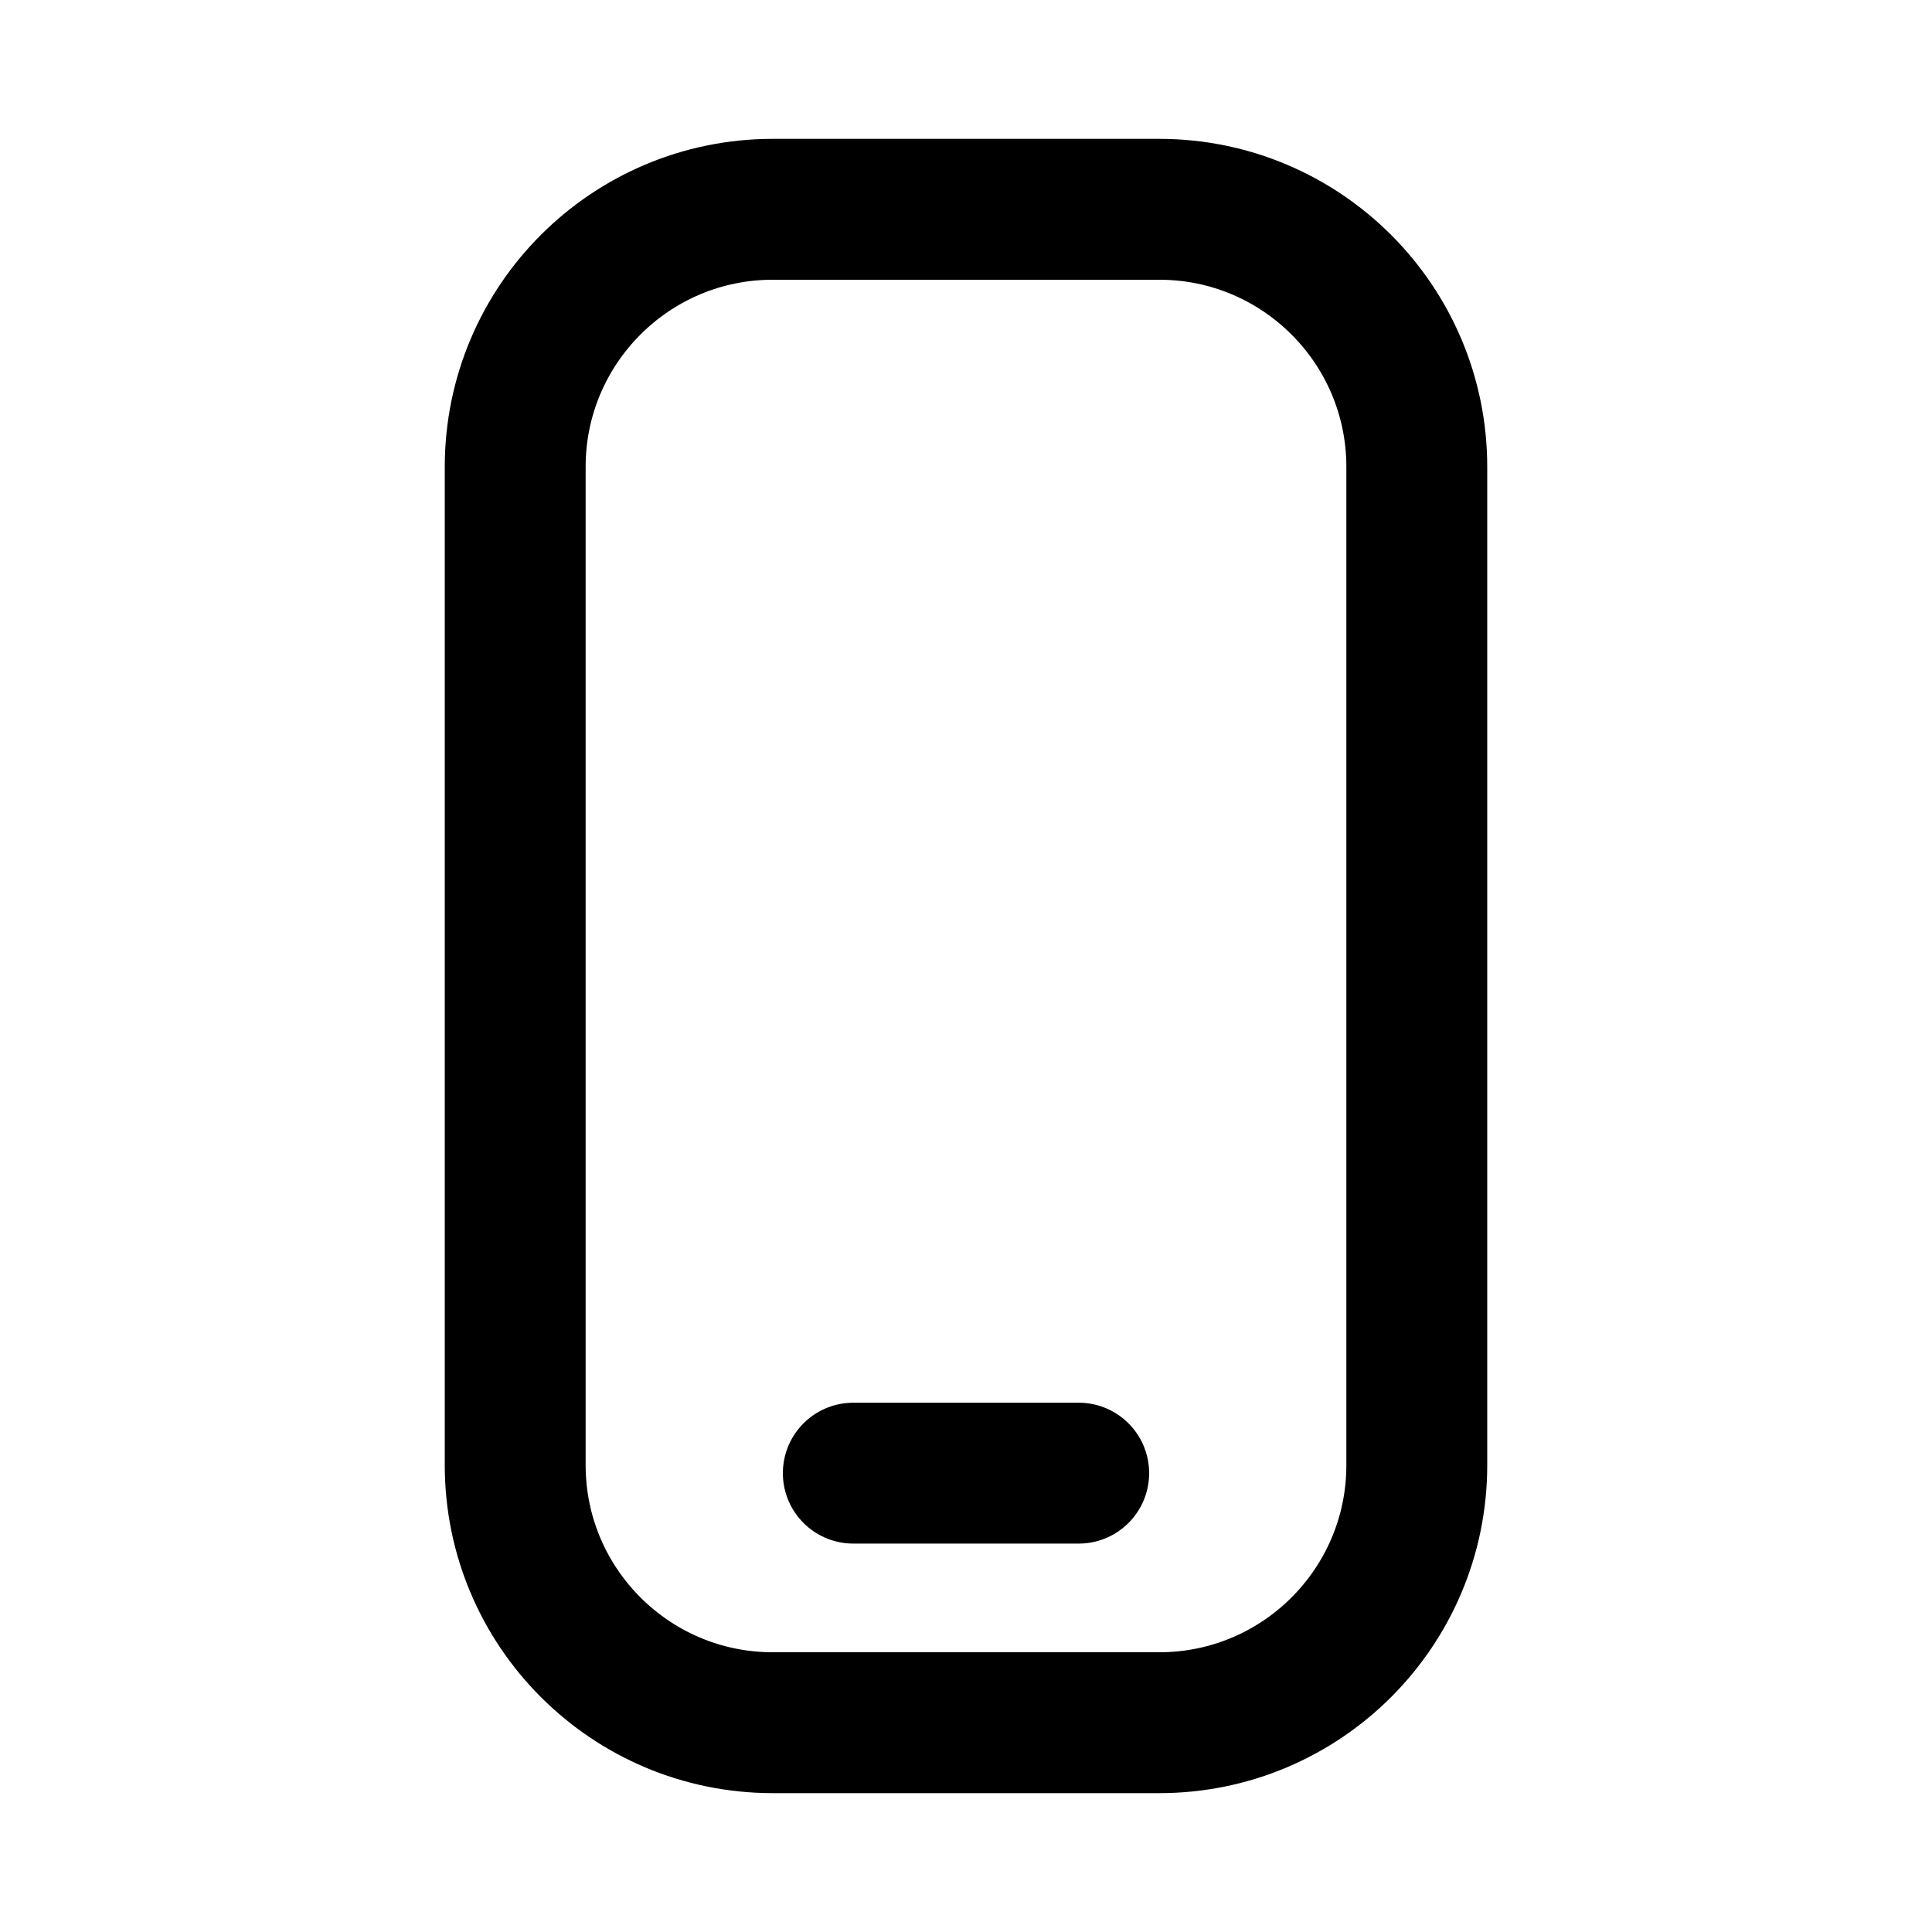
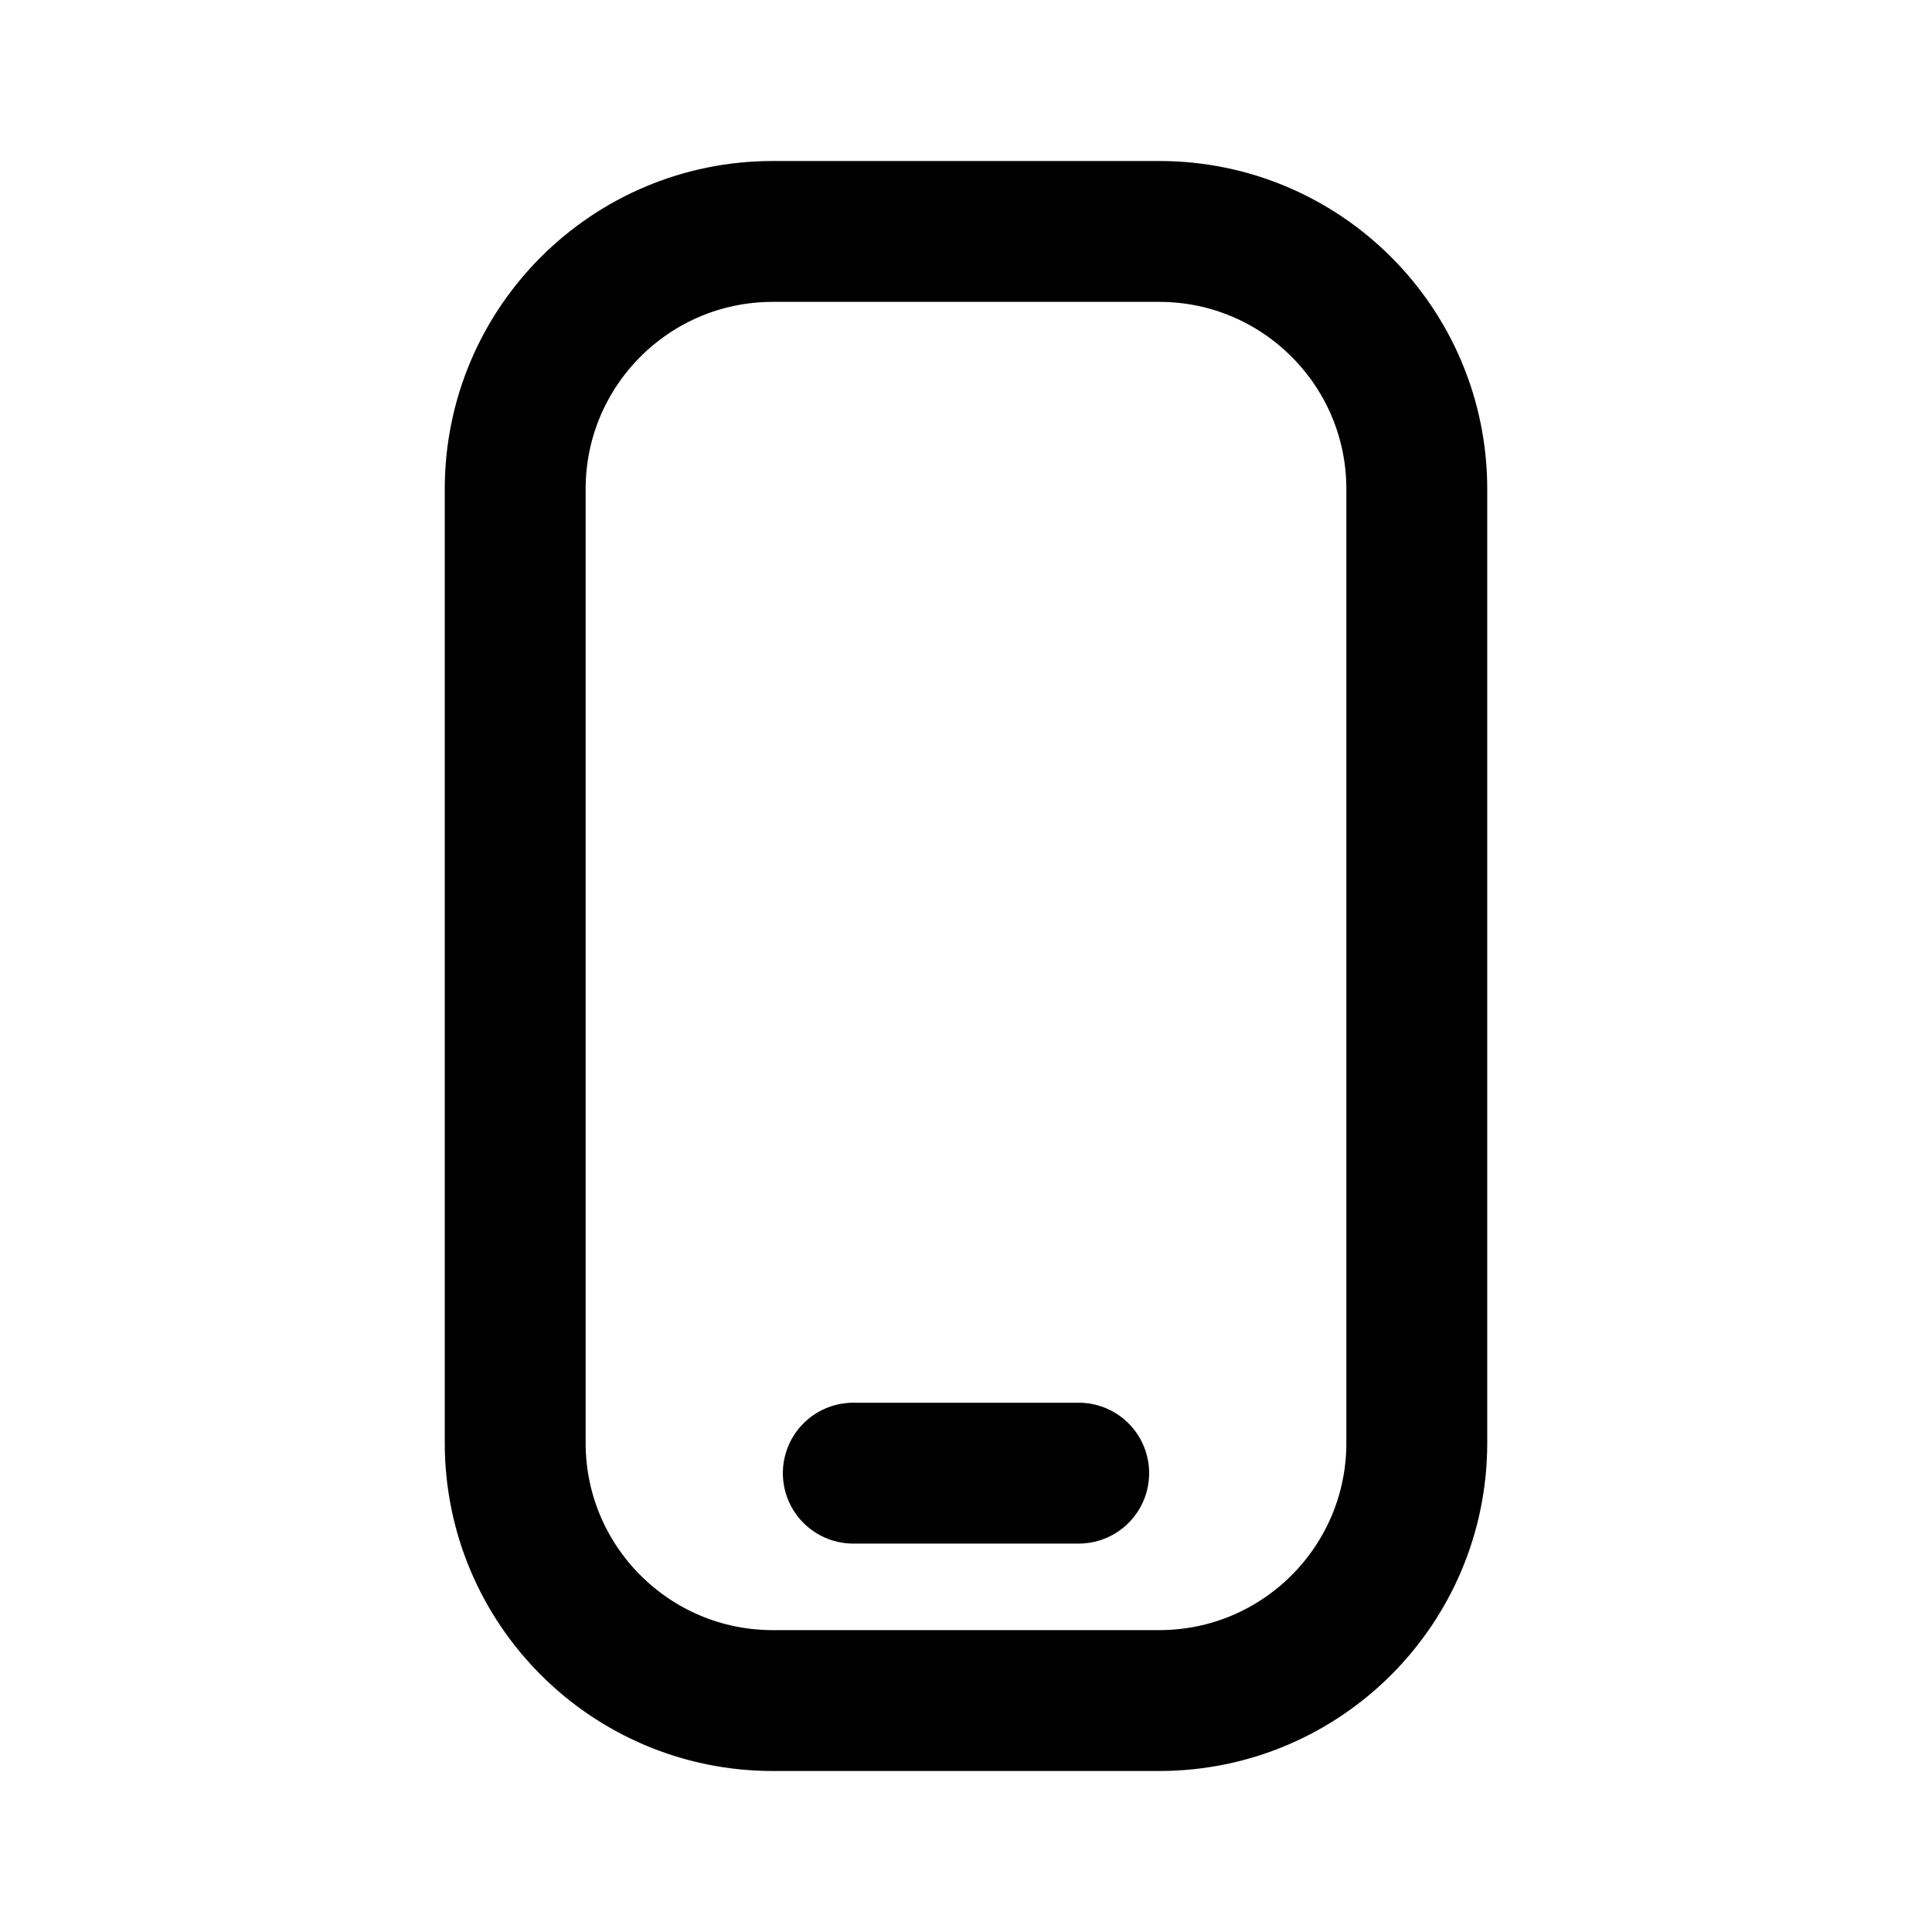
<svg xmlns="http://www.w3.org/2000/svg" viewBox="0 0 24 24" width="24" height="24" fill="none" stroke="currentColor" stroke-width="1.75" stroke-linecap="round" stroke-linejoin="round">
-   <rect x="6.4" y="2.6" width="11.2" height="18.8" rx="3.2" />
+   <rect x="6.4" y="2.875" width="11.2" height="18.25" rx="3.2" />
  <path d="M10.6 18.3h2.8" />
</svg>
